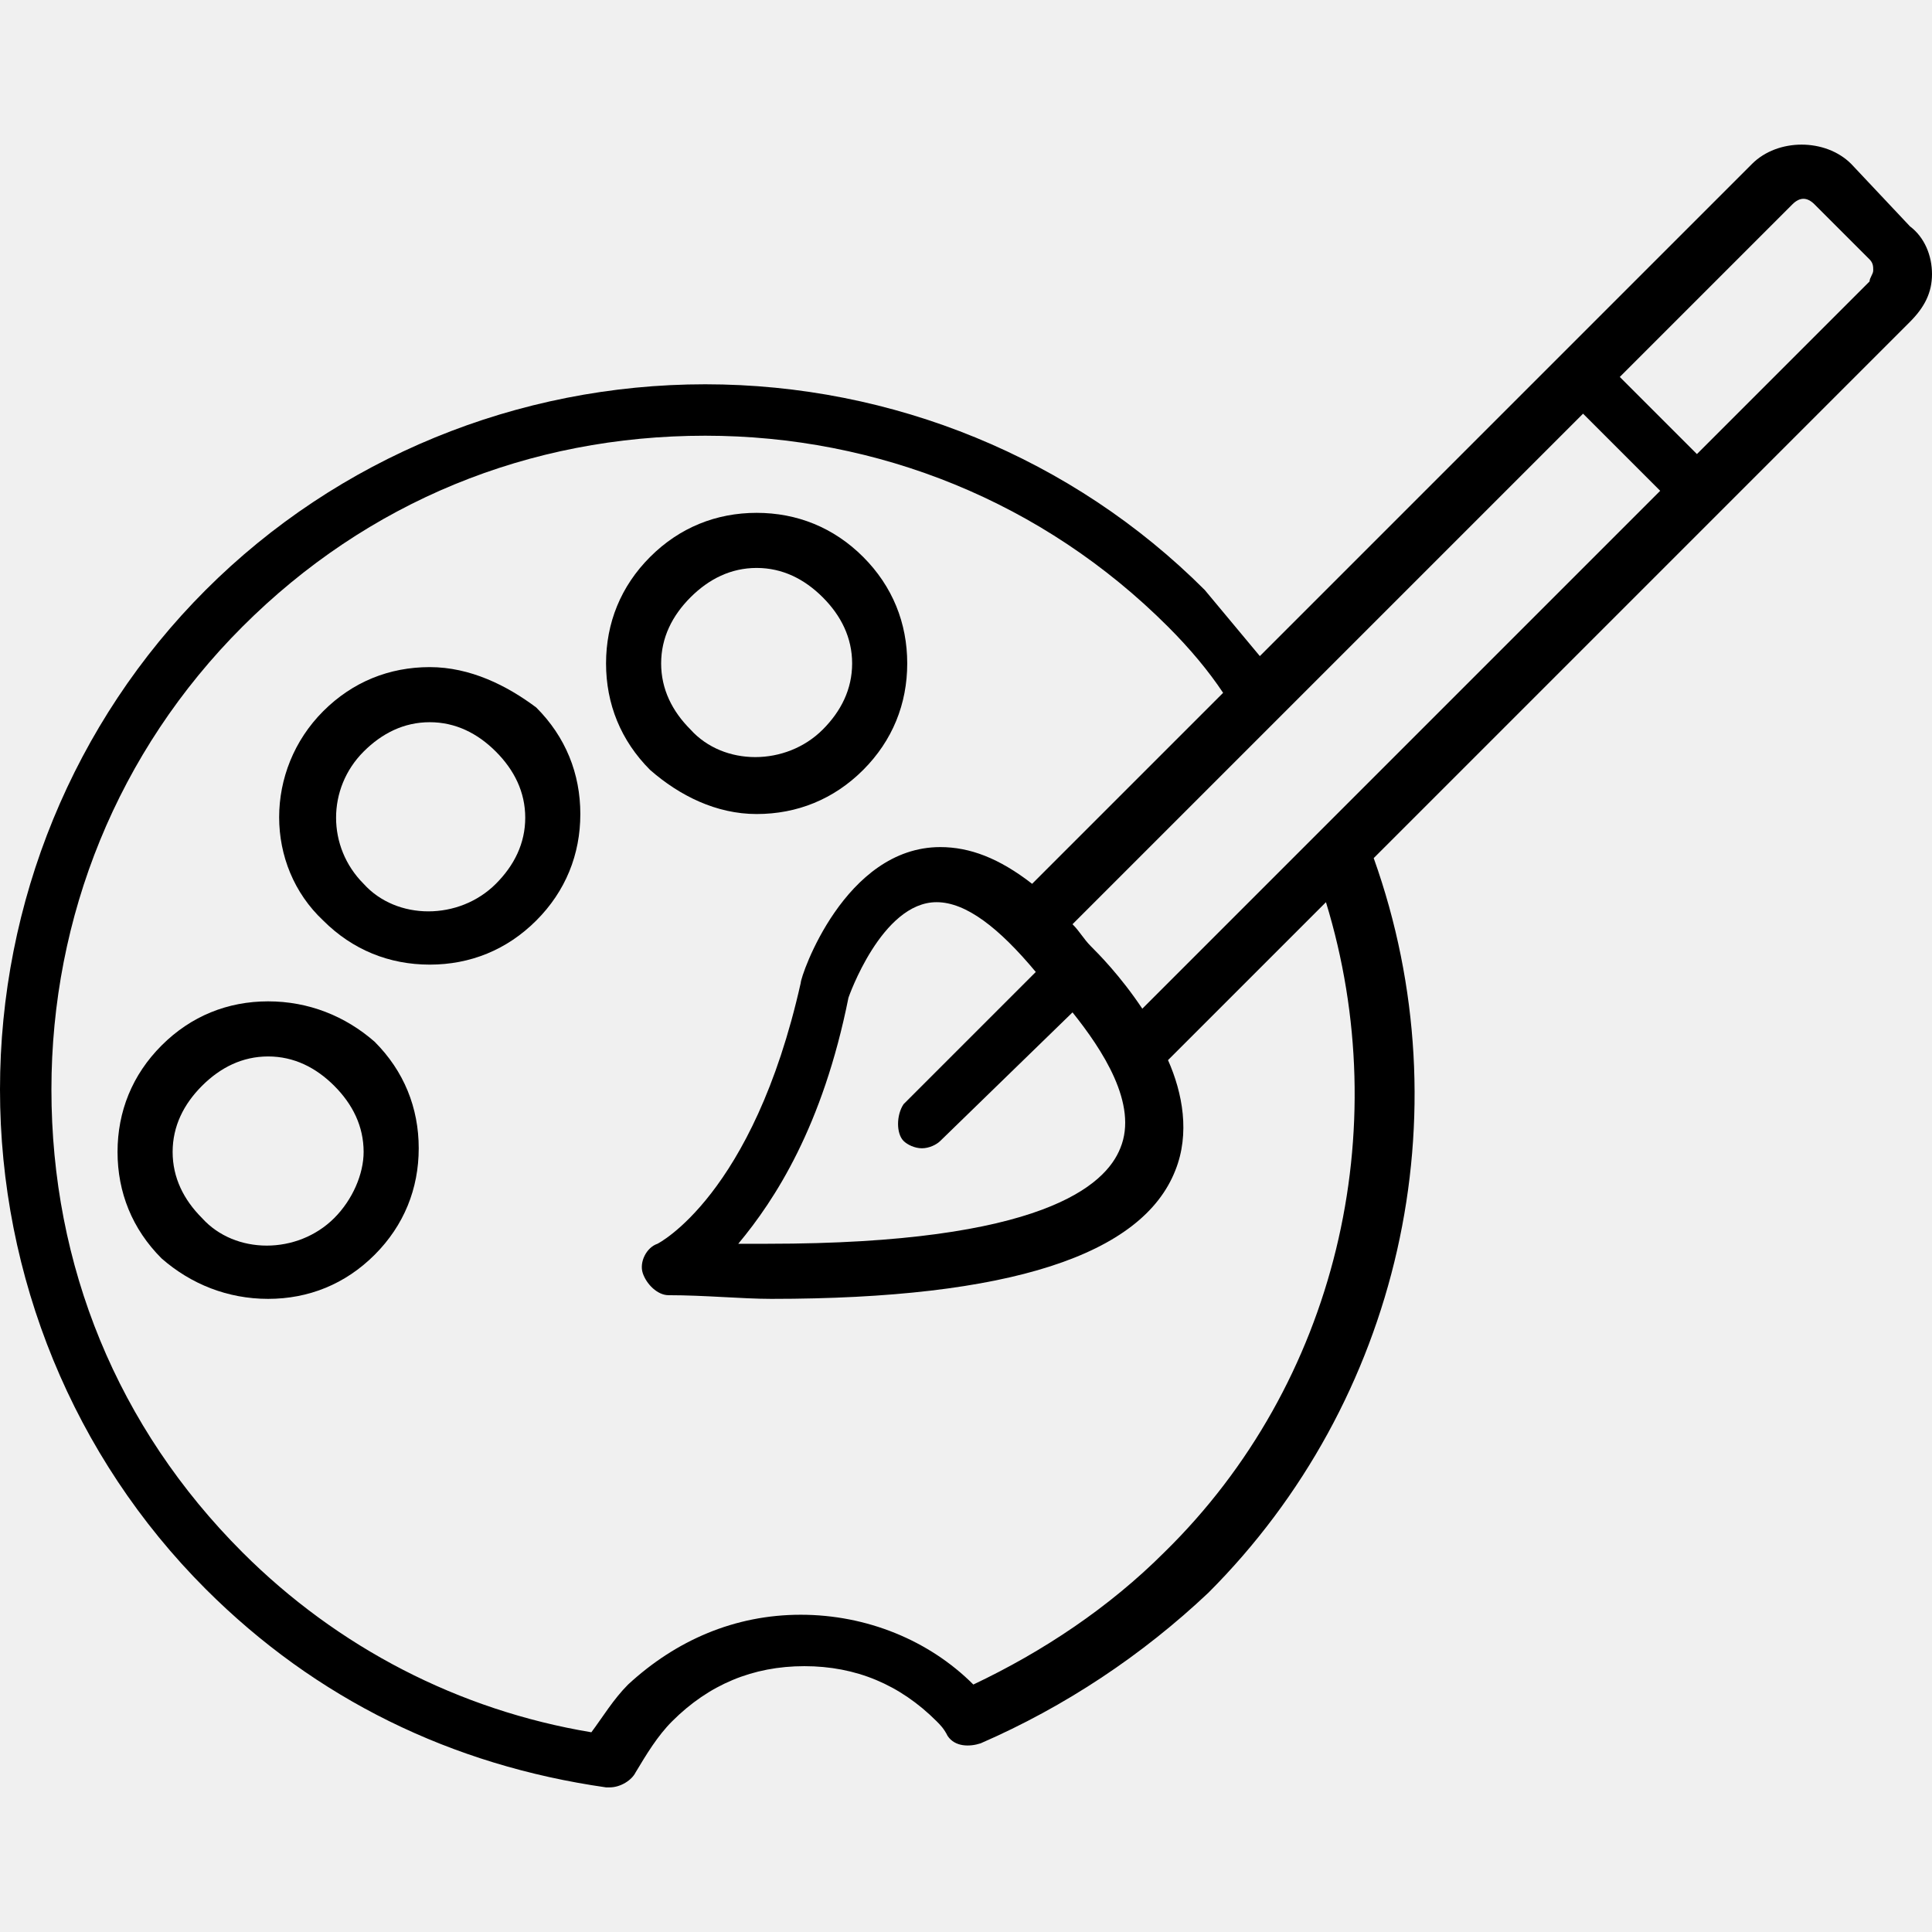
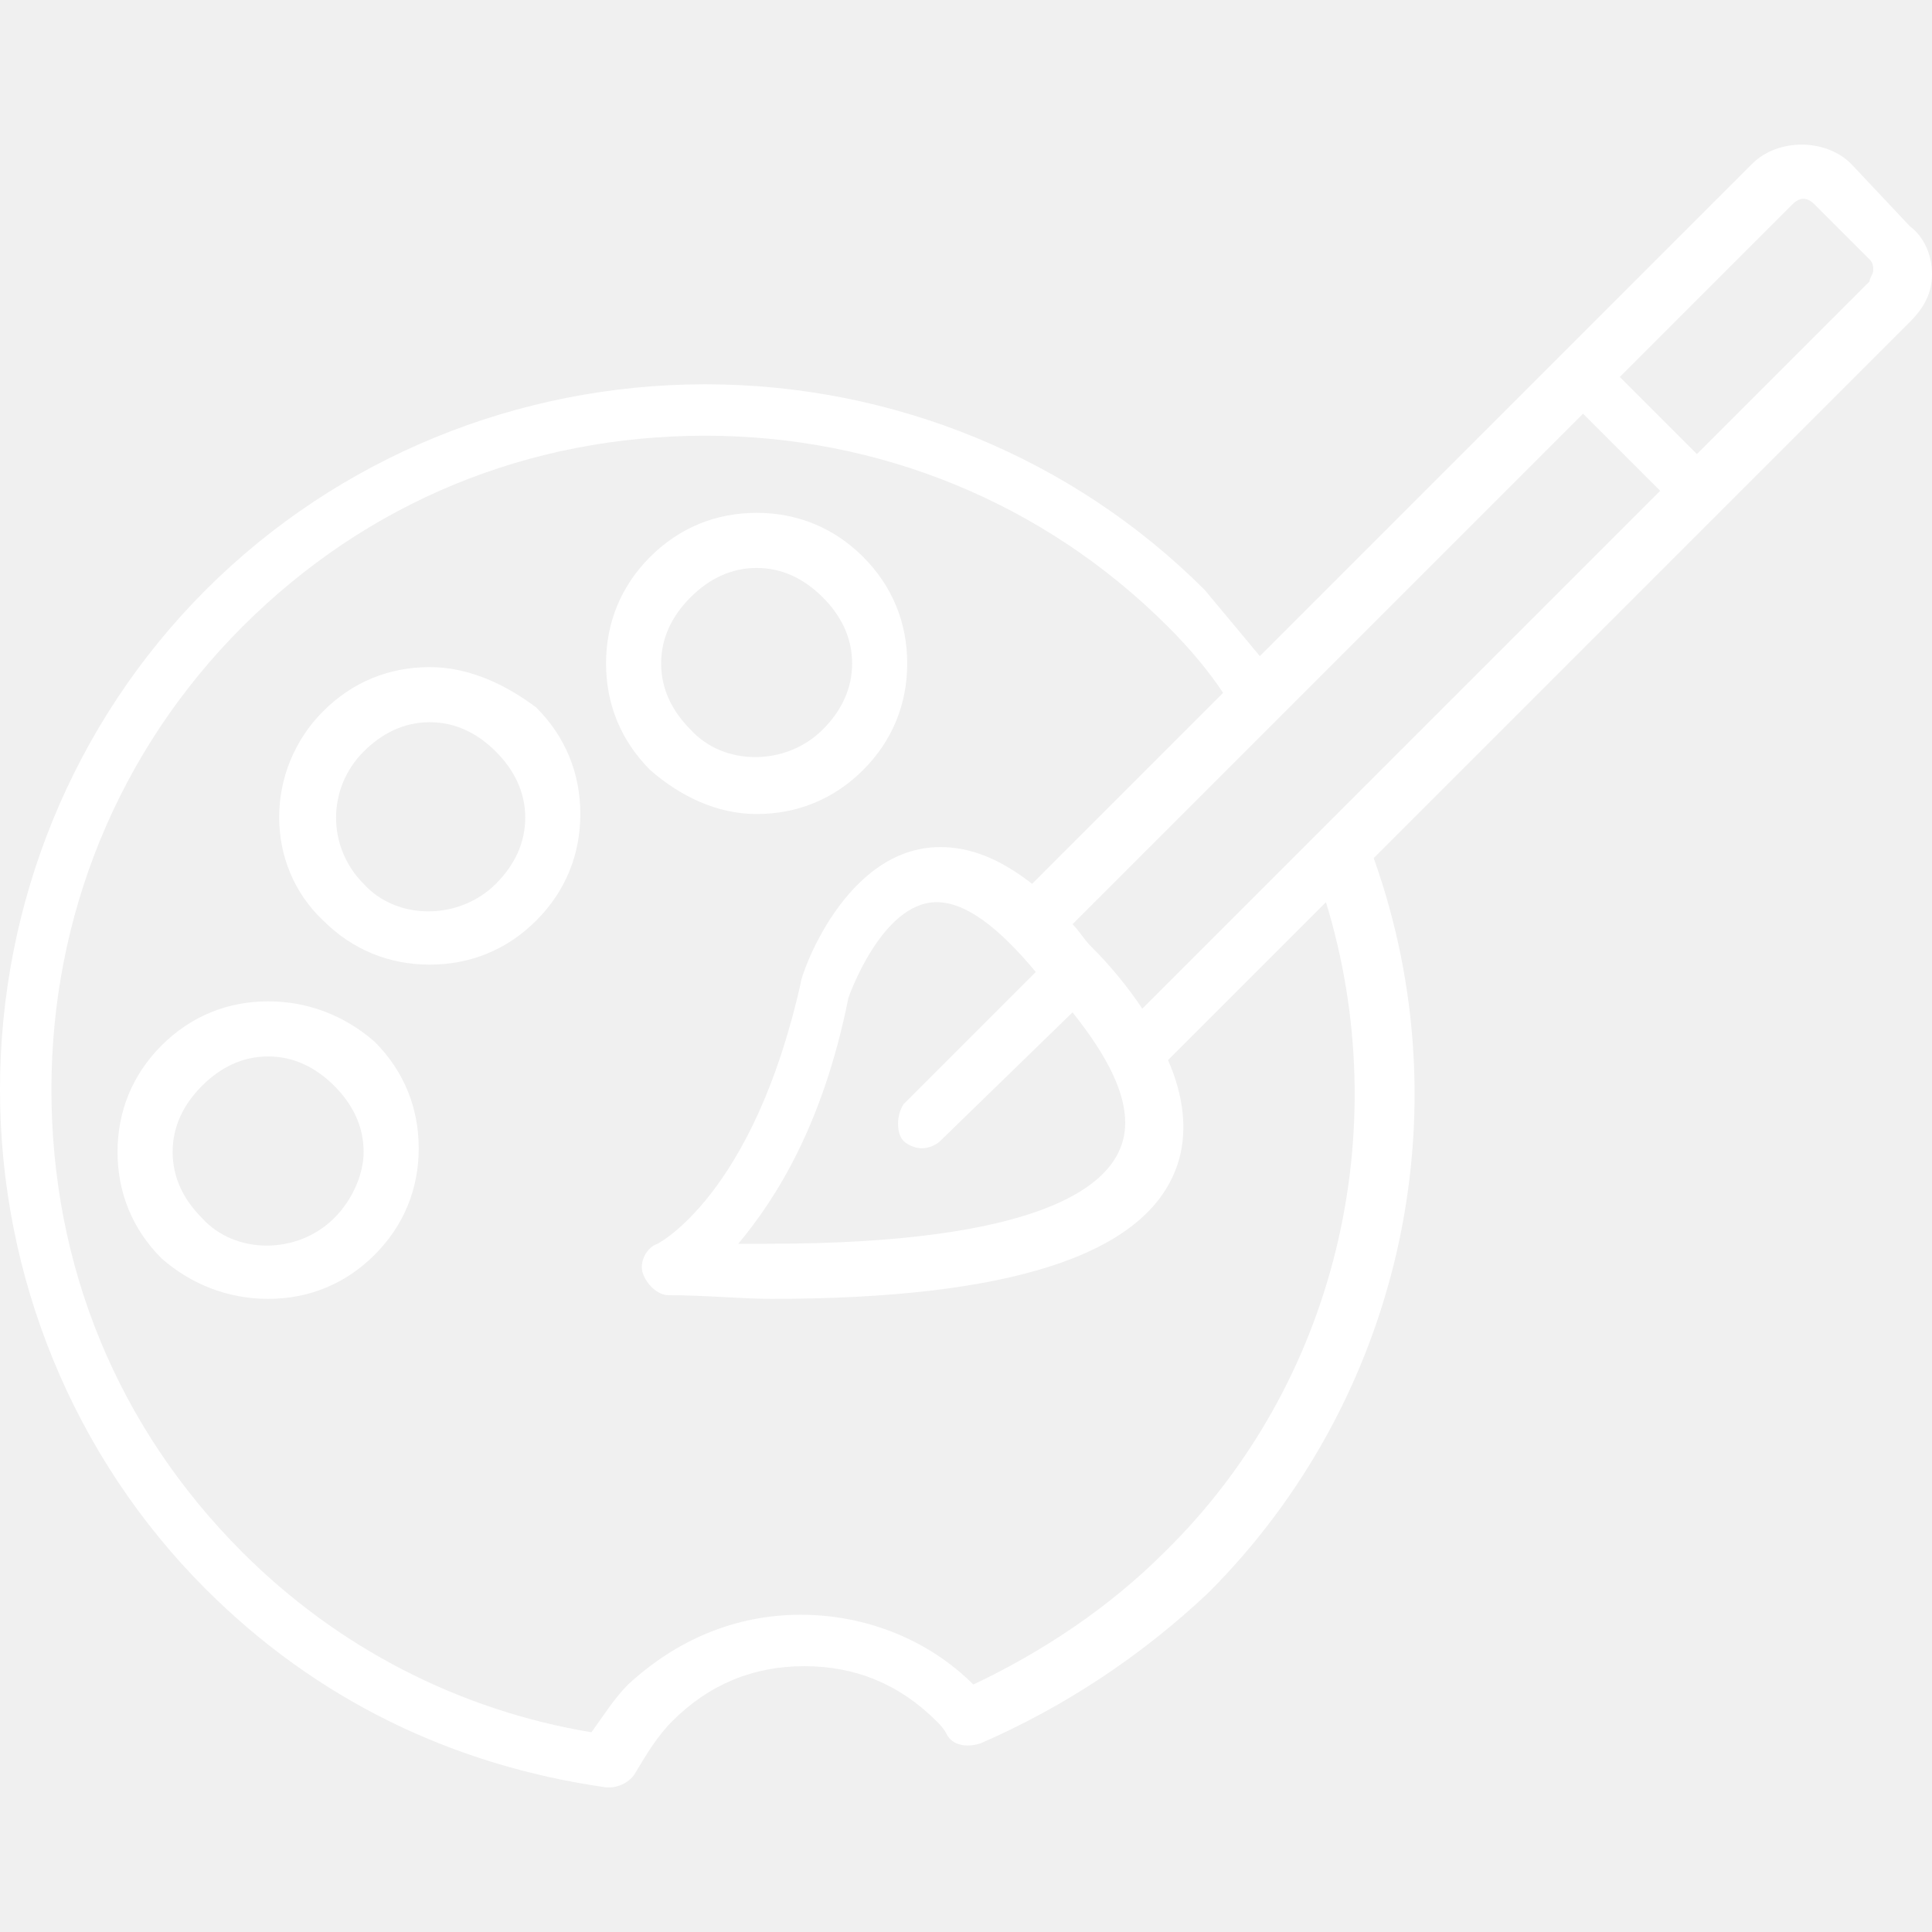
- <svg xmlns="http://www.w3.org/2000/svg" version="1.1" id="Capa_1" x="0px" y="0px" viewBox="0 0 420.8 420.8" style="enable-background:new 0 0 420.8 420.8;" xml:space="preserve">
+ <svg xmlns="http://www.w3.org/2000/svg" fill="white" version="1.1" id="Capa_1" x="0px" y="0px" viewBox="0 0 420.8 420.8" style="enable-background:new 0 0 420.8 420.8;" xml:space="preserve">
  <g>
    <g>
      <path d="M116.8,154.1c-6.4-4.8-14.4-8.8-23.2-8.8s-16.8,3.2-23.2,9.6c-12.8,12.8-12.8,33.6,0,45.6c6.4,6.4,14.4,9.6,23.2,9.6    s16.8-3.2,23.2-9.6c6.4-6.4,9.6-14.4,9.6-23.2C126.4,168.5,123.2,160.5,116.8,154.1z M108,192.5c-8,8-21.6,8-28.8,0    c-8-8-8-20.8,0-28.8c4-4,8.8-6.4,14.4-6.4s10.4,2.4,14.4,6.4s6.4,8.8,6.4,14.4C114.4,183.7,112,188.5,108,192.5z" />
    </g>
  </g>
  <g>
    <g>
      <path d="M188,121.3c-6.4-6.4-14.4-9.6-23.2-9.6s-16.8,3.2-23.2,9.6c-6.4,6.4-9.6,14.4-9.6,23.2s3.2,16.8,9.6,23.2    c6.4,5.6,14.4,9.6,23.2,9.6s16.8-3.2,23.2-9.6c6.4-6.4,9.6-14.4,9.6-23.2S194.4,127.7,188,121.3z M179.2,158.9c-8,8-21.6,8-28.8,0    c-4-4-6.4-8.8-6.4-14.4s2.4-10.4,6.4-14.4s8.8-6.4,14.4-6.4s10.4,2.4,14.4,6.4s6.4,8.8,6.4,14.4    C185.6,150.1,183.2,154.9,179.2,158.9z" />
    </g>
  </g>
  <g>
    <g>
      <path d="M81.6,226.9c-6.4-5.6-14.4-8.8-23.2-8.8s-16.8,3.2-23.2,9.6c-6.4,6.4-9.6,14.4-9.6,23.2c0,8.8,3.2,16.8,9.6,23.2    c6.4,5.6,14.4,8.8,23.2,8.8c8.8,0,16.8-3.2,23.2-9.6c6.4-6.4,9.6-14.4,9.6-23.2C91.2,241.3,88,233.3,81.6,226.9z M72.8,265.3    c-8,8-21.6,8-28.8,0c-4-4-6.4-8.8-6.4-14.4c0-5.6,2.4-10.4,6.4-14.4s8.8-6.4,14.4-6.4c5.6,0,10.4,2.4,14.4,6.4s6.4,8.8,6.4,14.4    C79.2,255.7,76.8,261.3,72.8,265.3z" />
    </g>
  </g>
  <g>
    <g>
      <path d="M420.8,59.7c0-4-1.6-8-4.8-10.4l-12.8-13.6c-5.6-5.6-16-5.6-21.6,0L274.4,142.9c-4-4.8-8-9.6-12-14.4    c-28.8-28.8-68-44.8-108.8-44.8s-80,16-108.8,44.8C16,157.3,0,196.5,0,237.3c0,40.8,16,80,44.8,108.8c24,24,53.6,38.4,87.2,43.2    h0.8c2.4,0,4.8-1.6,5.6-3.2c2.4-4,4.8-8,8-11.2c8-8,17.6-12,28.8-12c11.2,0,20.8,4,28.8,12c0.8,0.8,1.6,1.6,2.4,3.2    c1.6,2.4,4.8,2.4,7.2,1.6c18.4-8,35.2-19.2,49.6-32.8c41.6-41.6,56-104,36-160L416,70.1C419.2,66.9,420.8,63.7,420.8,59.7z     M253.6,338.1c-12,12-26.4,21.6-41.6,28.8c-9.6-9.6-23.2-15.2-37.6-15.2s-27.2,5.6-37.6,15.2c-3.2,3.2-5.6,7.2-8,10.4    c-28.8-4.8-55.2-18.4-76-39.2c-27.2-27.2-41.6-62.4-41.6-100.8c0-37.6,14.4-73.6,41.6-100.8c27.2-27.2,62.4-41.6,100.8-41.6    c37.6,0,73.6,14.4,100.8,41.6c4.8,4.8,8.8,9.6,12,14.4l-41.6,41.6c-7.2-5.6-13.6-8-20-8c-20.8,0-30.4,28-30.4,29.6    c-10.4,46.4-31.2,56.8-31.2,56.8c-2.4,0.8-4,4-3.2,6.4c0.8,2.4,3.2,4.8,5.6,4.8c8,0,16,0.8,22.4,0.8c52,0,80.8-9.6,88-28    c3.2-8,1.6-16.8-1.6-24l34.4-34.4C304,246.1,291.2,301.3,253.6,338.1z M196.8,248.5c0.8,0.8,2.4,1.6,4,1.6c1.6,0,3.2-0.8,4-1.6    l28.8-28c6.4,8,14.4,20,10.4,29.6c-3.2,8-16.8,20.8-76.8,20.8c-2.4,0-4,0-6.4,0c8-9.6,18.4-25.6,24-53.6c0,0,7.2-20.8,19.2-20.8    c6.4,0,13.6,5.6,21.6,15.2l-28.8,28.8C195.2,242.9,195.2,246.9,196.8,248.5z M248.8,219.7c-4.8-7.2-9.6-12-11.2-13.6    c-1.6-1.6-2.4-3.2-4-4.8L344.8,90.1l16.8,16.8L248.8,219.7z M407.2,61.3l-37.6,37.6l-16.8-16.8l37.6-37.6c1.6-1.6,3.2-1.6,4.8,0    l12,12c0.8,0.8,0.8,1.6,0.8,2.4S407.2,60.5,407.2,61.3z" />
    </g>
  </g>
  <g>
</g>
  <g>
</g>
  <g>
</g>
  <g>
</g>
  <g>
</g>
  <g>
</g>
  <g>
</g>
  <g>
</g>
  <g>
</g>
  <g>
</g>
  <g>
</g>
  <g>
</g>
  <g>
</g>
  <g>
</g>
  <g>
</g>
</svg>
